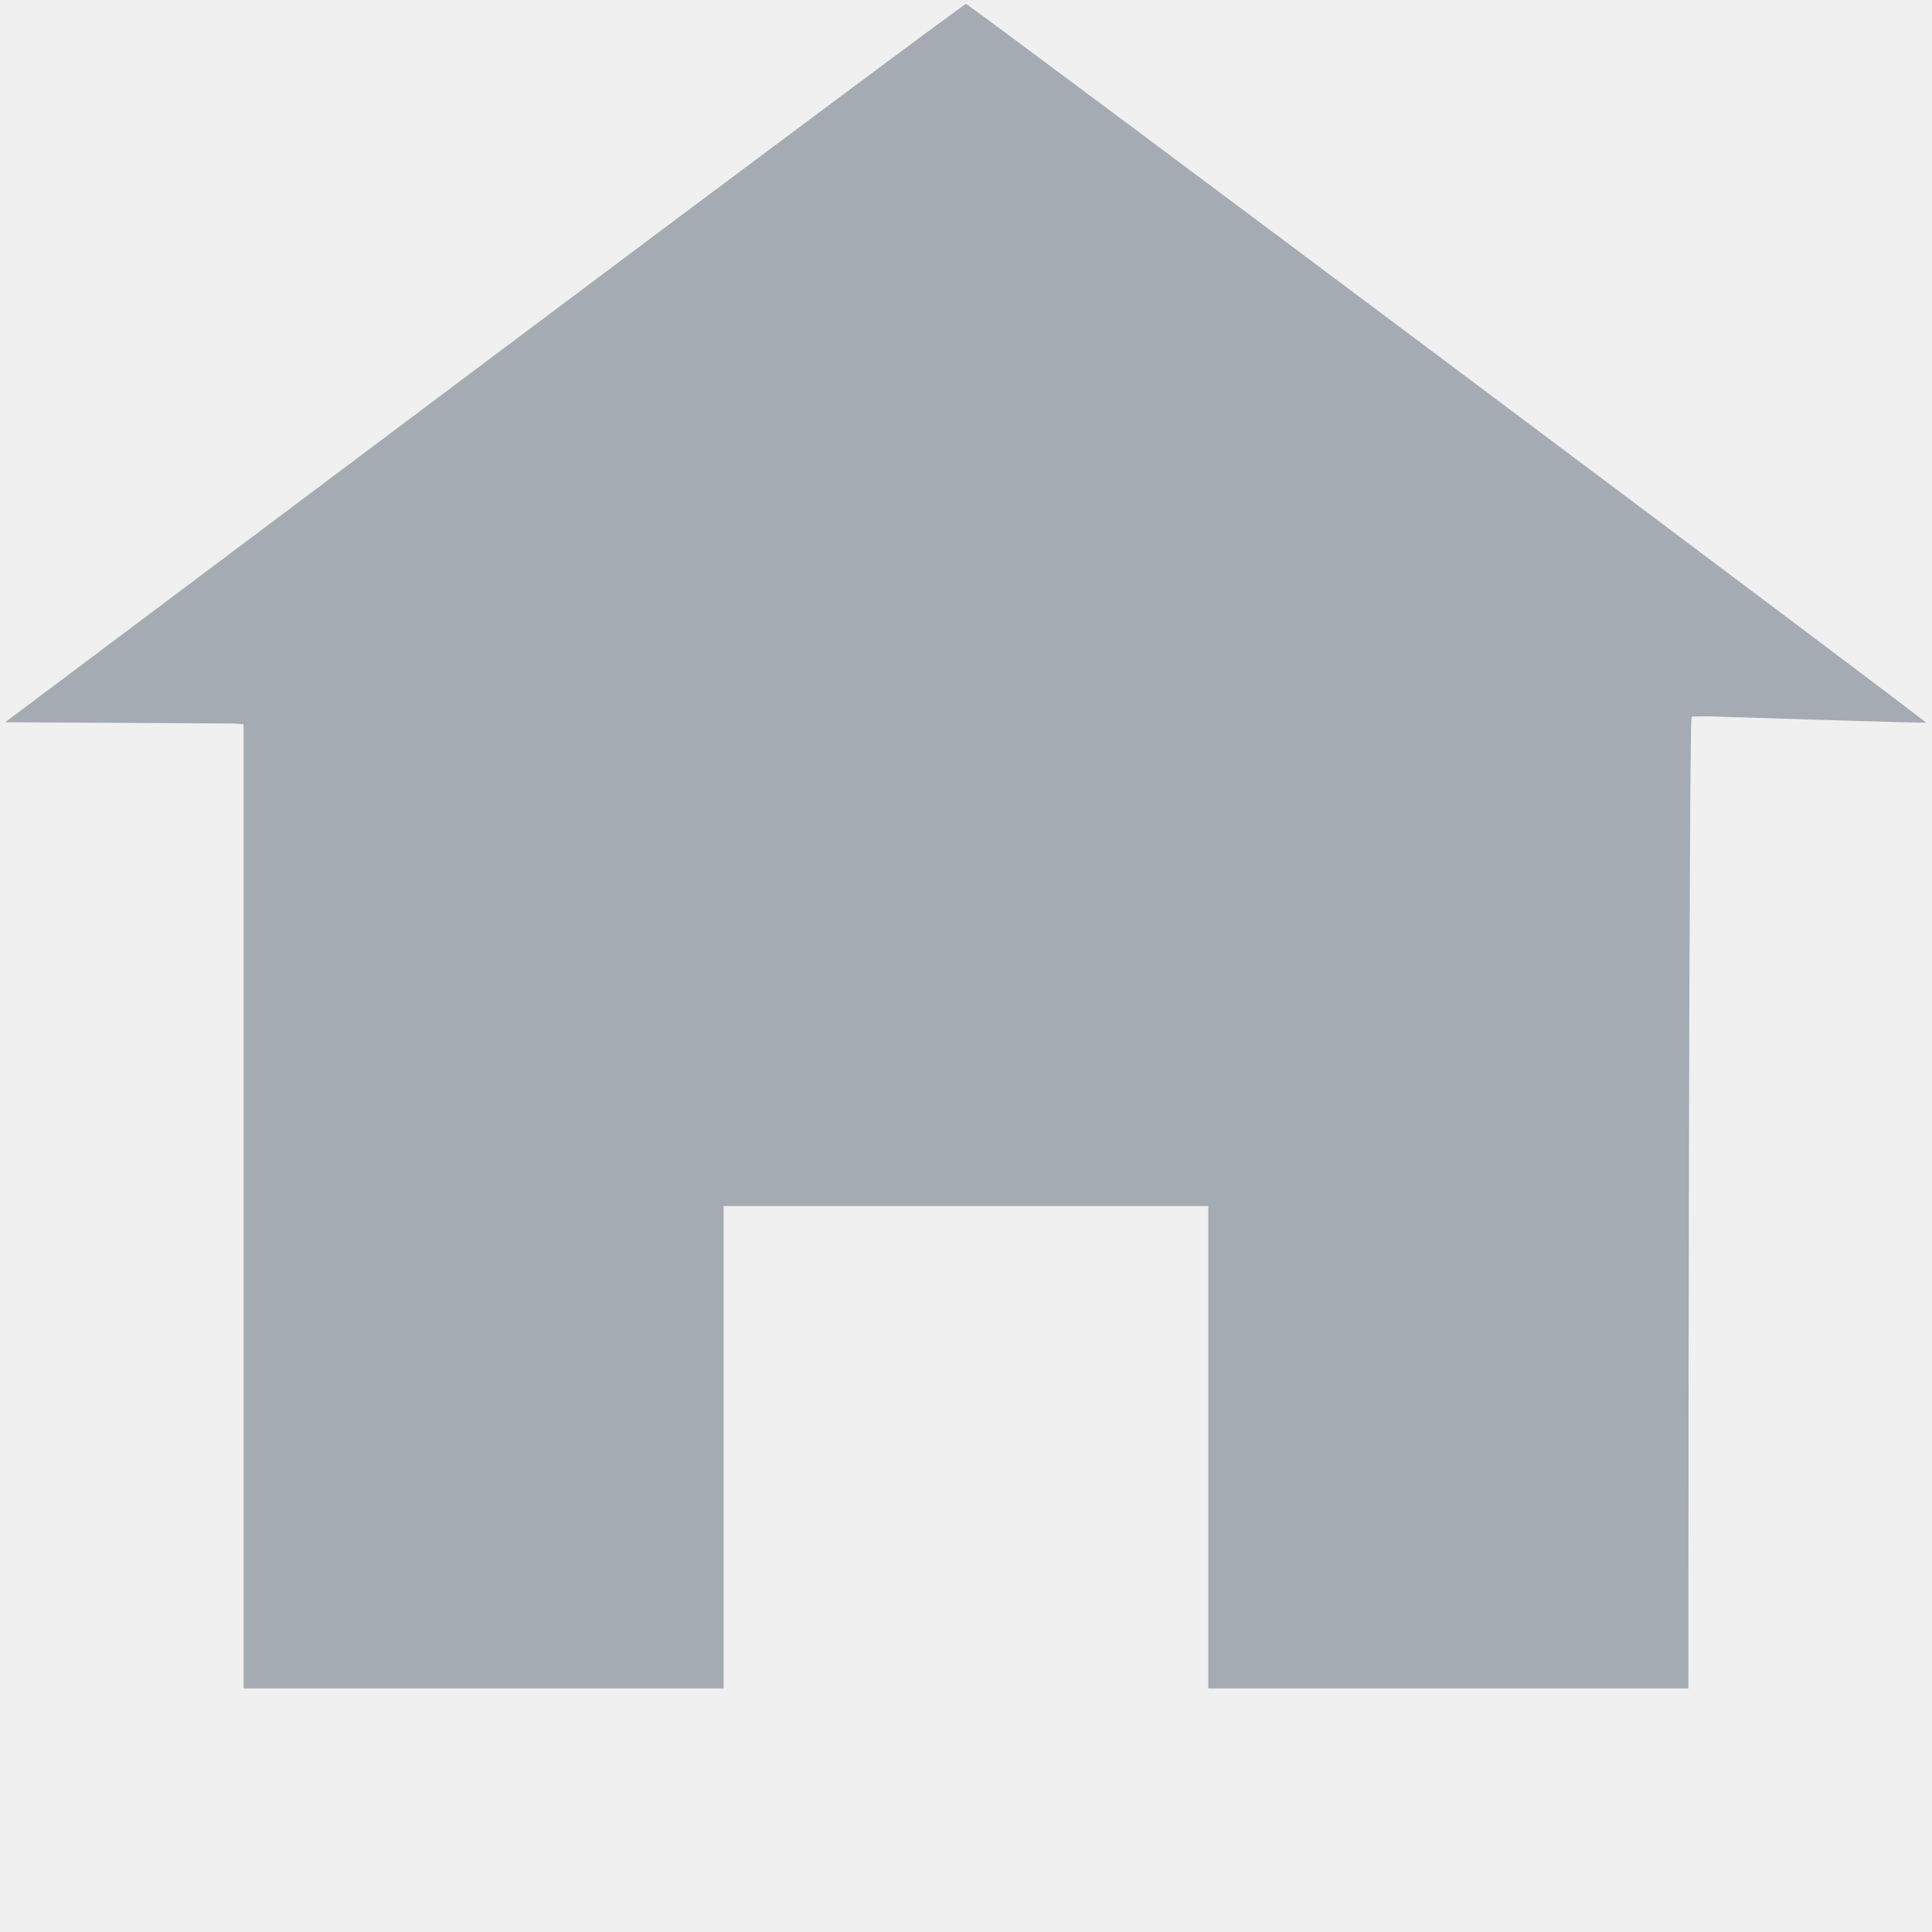
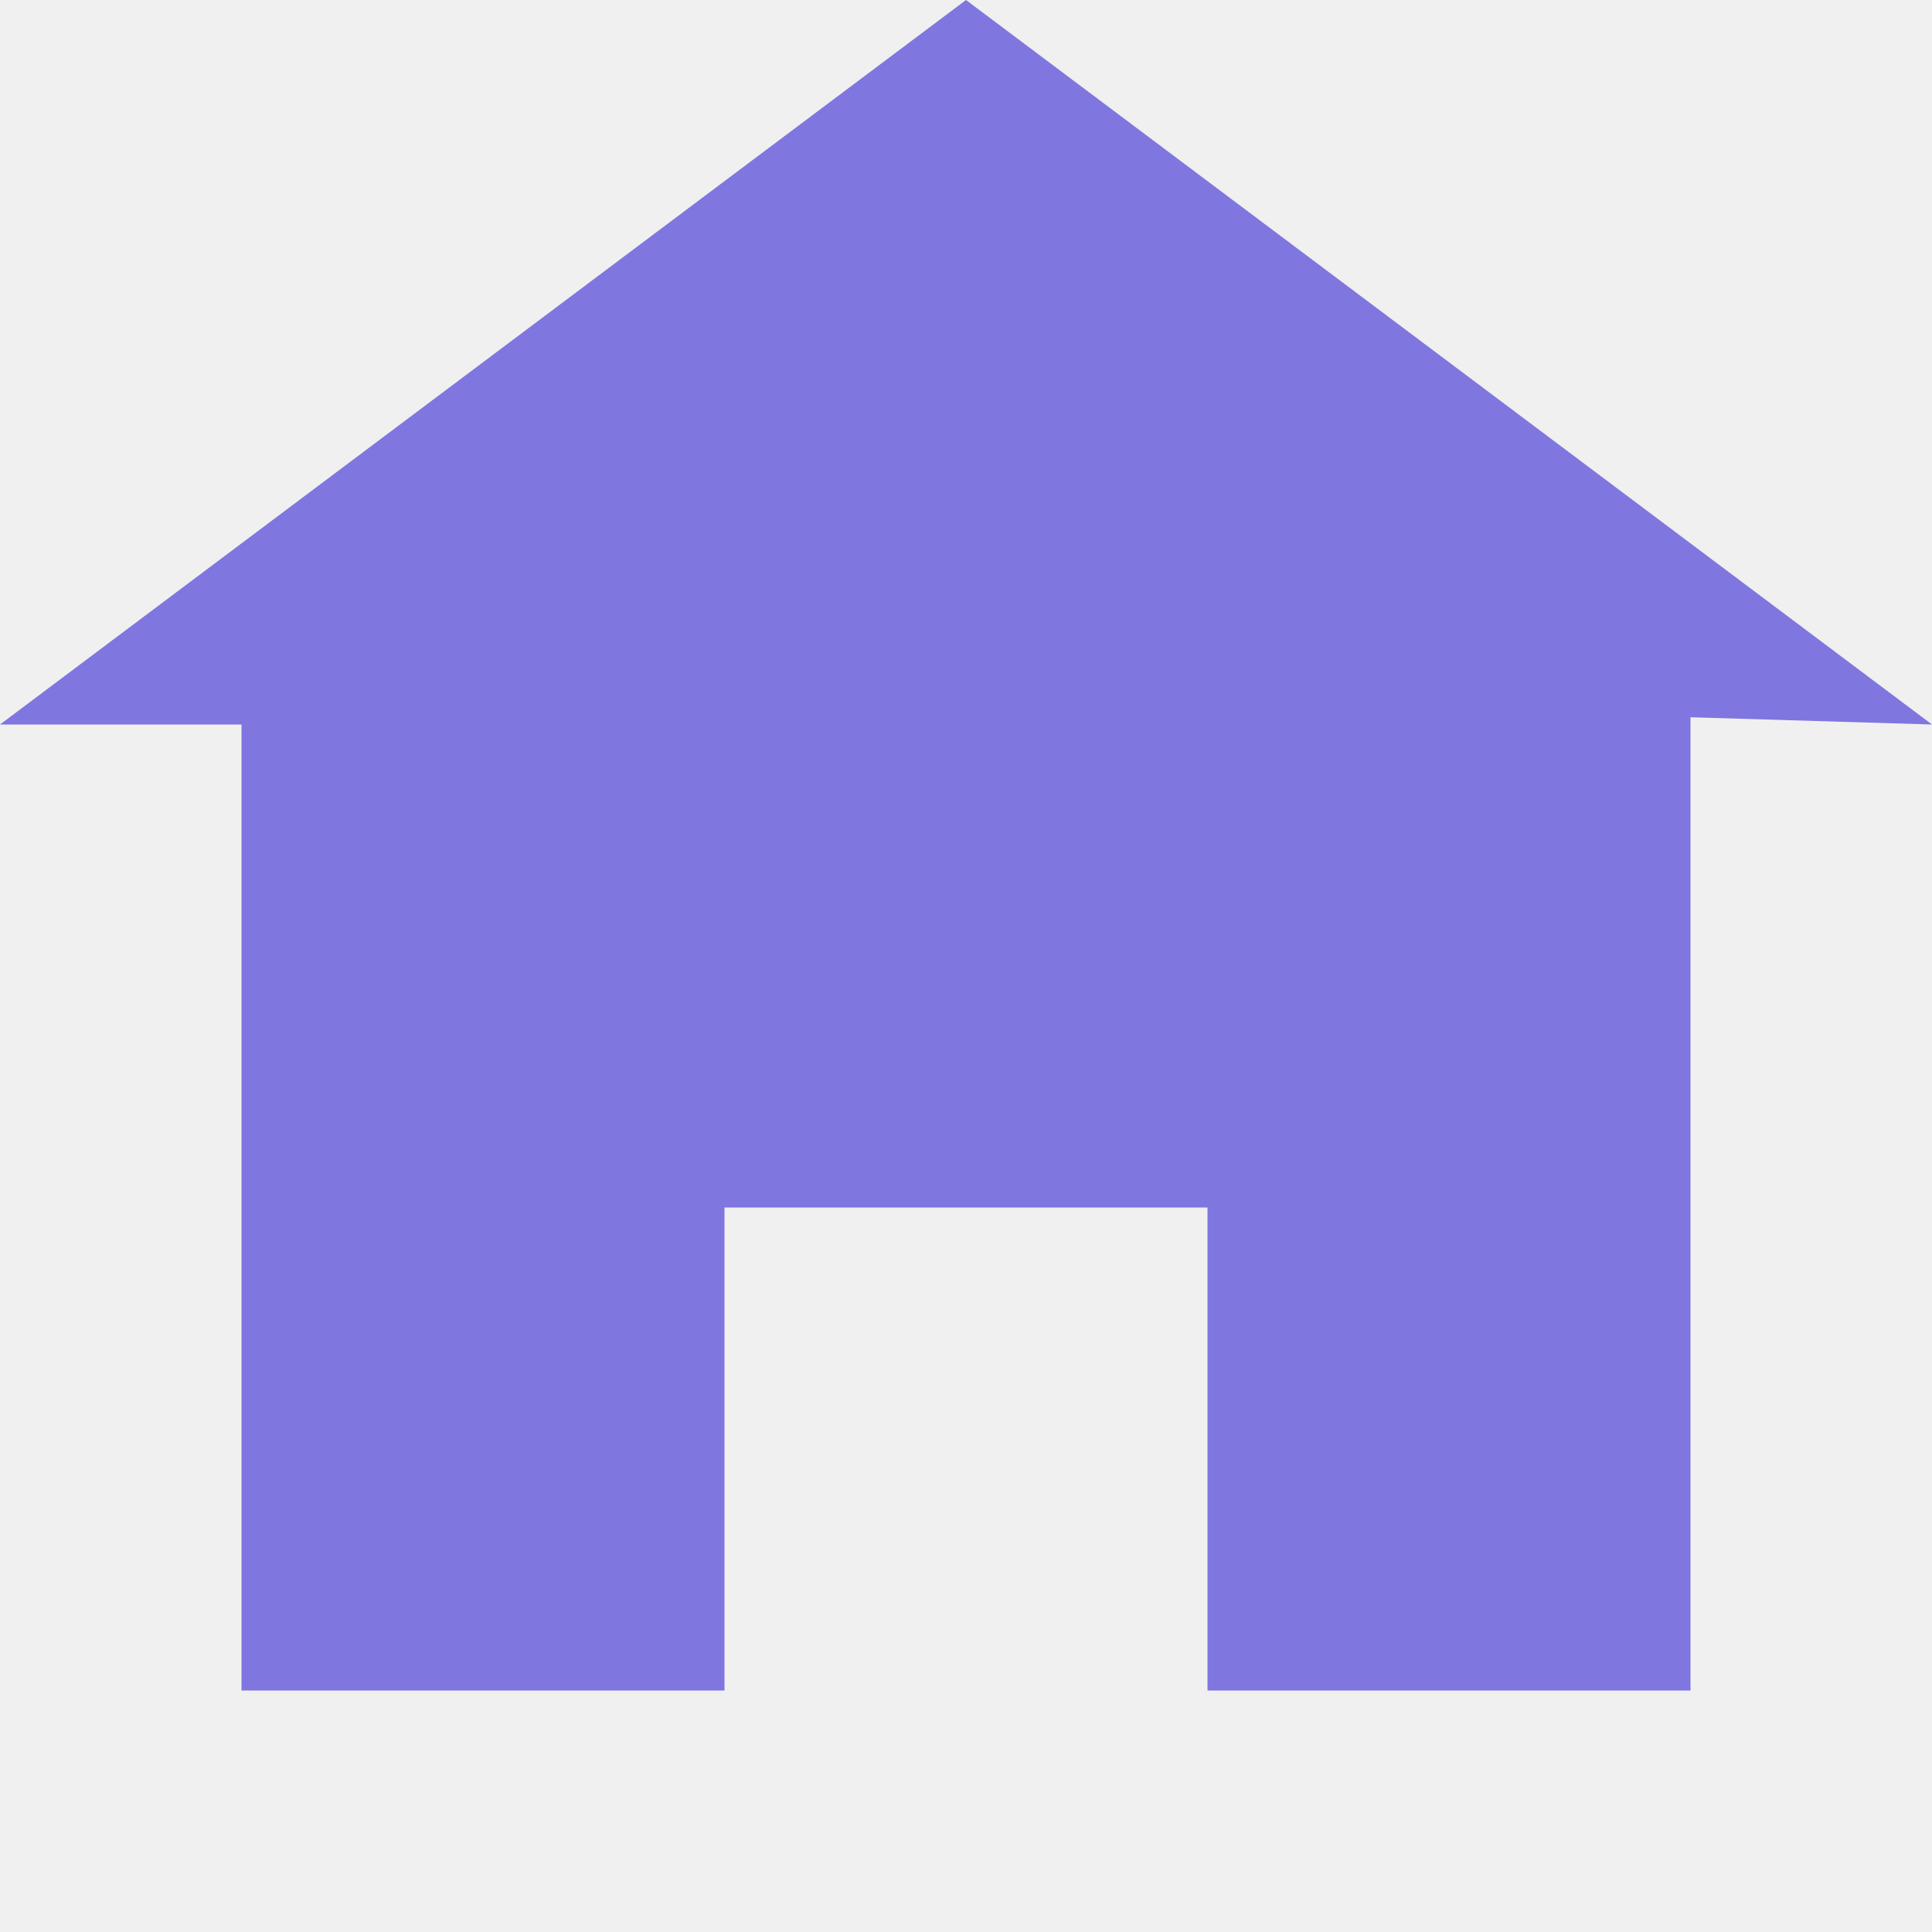
- <svg xmlns="http://www.w3.org/2000/svg" width="60" height="60" viewBox="0 0 60 60" fill="none" version="1.1" id="svg31">
-   <defs id="defs29">
+ <svg xmlns="http://www.w3.org/2000/svg" width="60" height="60" viewBox="0 0 60 60" fill="none">
+   <g clip-path="url(#clip0_204_1595)">
+     <path d="M30 0L0 22.5H7.5V52.5H22.5V37.5H37.5V52.5H52.5V22.275L60 22.5L30 0V0Z" fill="#7F76DF" />
+   </g>
+   <defs>
    <clipPath id="clip0_204_1595">
-       <rect width="60" height="60" fill="white" id="rect26" />
+       <rect width="60" height="60" fill="white" />
    </clipPath>
  </defs>
-   <path style="fill:#a5abb3;stroke-width:0.081;fill-opacity:1" d="M 7.57,37.45 V 22.471 L 3.866,22.45 0.161,22.43 15.033,11.275 C 23.214,5.14 29.949,0.121 30,0.121 c 0.089,0 29.851,22.283 29.814,22.321 -0.01,0.01 -1.612,-0.033 -3.56,-0.095 -1.948,-0.062 -3.606,-0.114 -3.683,-0.116 -0.134,-0.002 -0.141,0.77 -0.141,15.098 V 52.43 H 44.98 37.53 V 44.94 37.45 H 30 22.47 v 7.49 7.49 H 15.02 7.57 Z" id="path1322" />
-   <path style="fill:#a5abb3;fill-opacity:1;stroke-width:0.081;stroke:none;stroke-opacity:1" d="M 7.57,37.461 V 22.493 l -0.544,-0.051 c -0.299,-0.028 -1.936,-0.052 -3.637,-0.052 L 0.295,22.389 10.356,14.843 C 19.273,8.154 28.446,1.302 29.601,0.466 l 0.407,-0.294 1.647,1.22 c 5.85,4.332 27.952,20.935 27.916,20.971 -0.024,0.024 -1.604,-0.002 -3.512,-0.059 -1.907,-0.057 -3.495,-0.075 -3.528,-0.042 -0.033,0.033 -0.07,6.835 -0.082,15.115 L 52.428,52.43 H 44.979 37.53 V 44.94 37.45 H 30 22.47 v 7.49 7.49 H 15.02 7.57 Z" id="path1435" />
-   <g id="layer1" />
</svg>
